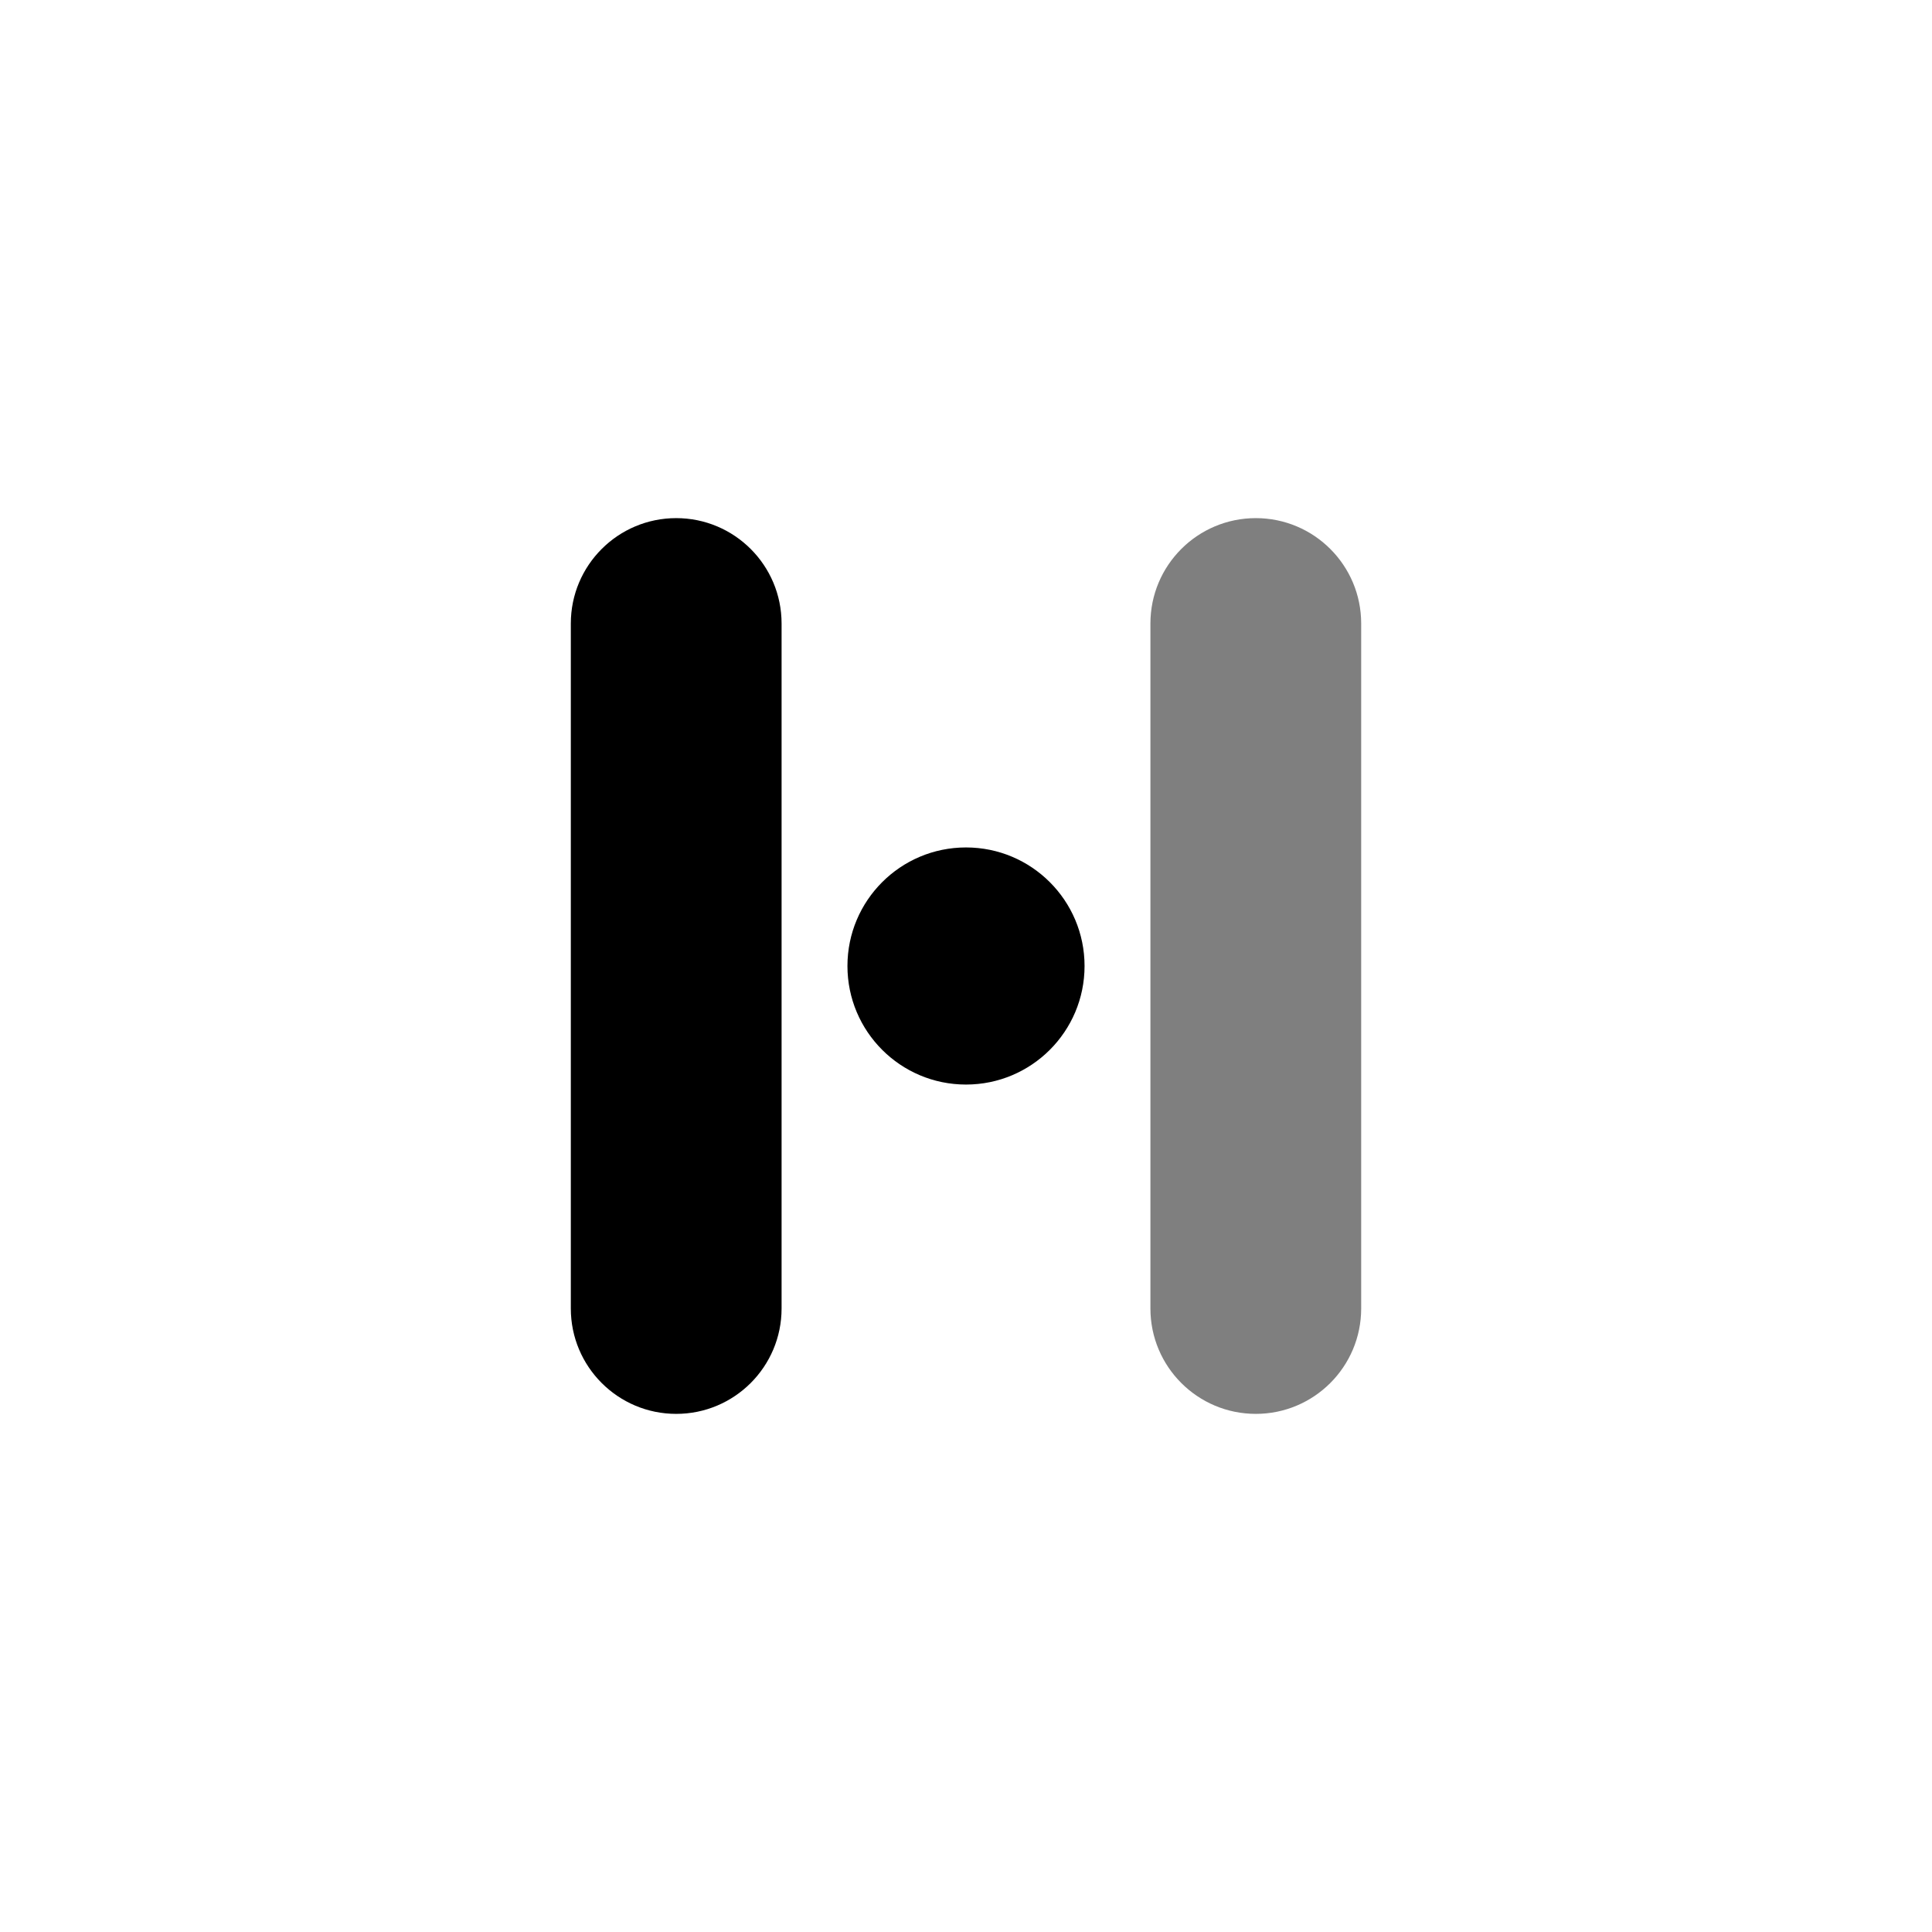
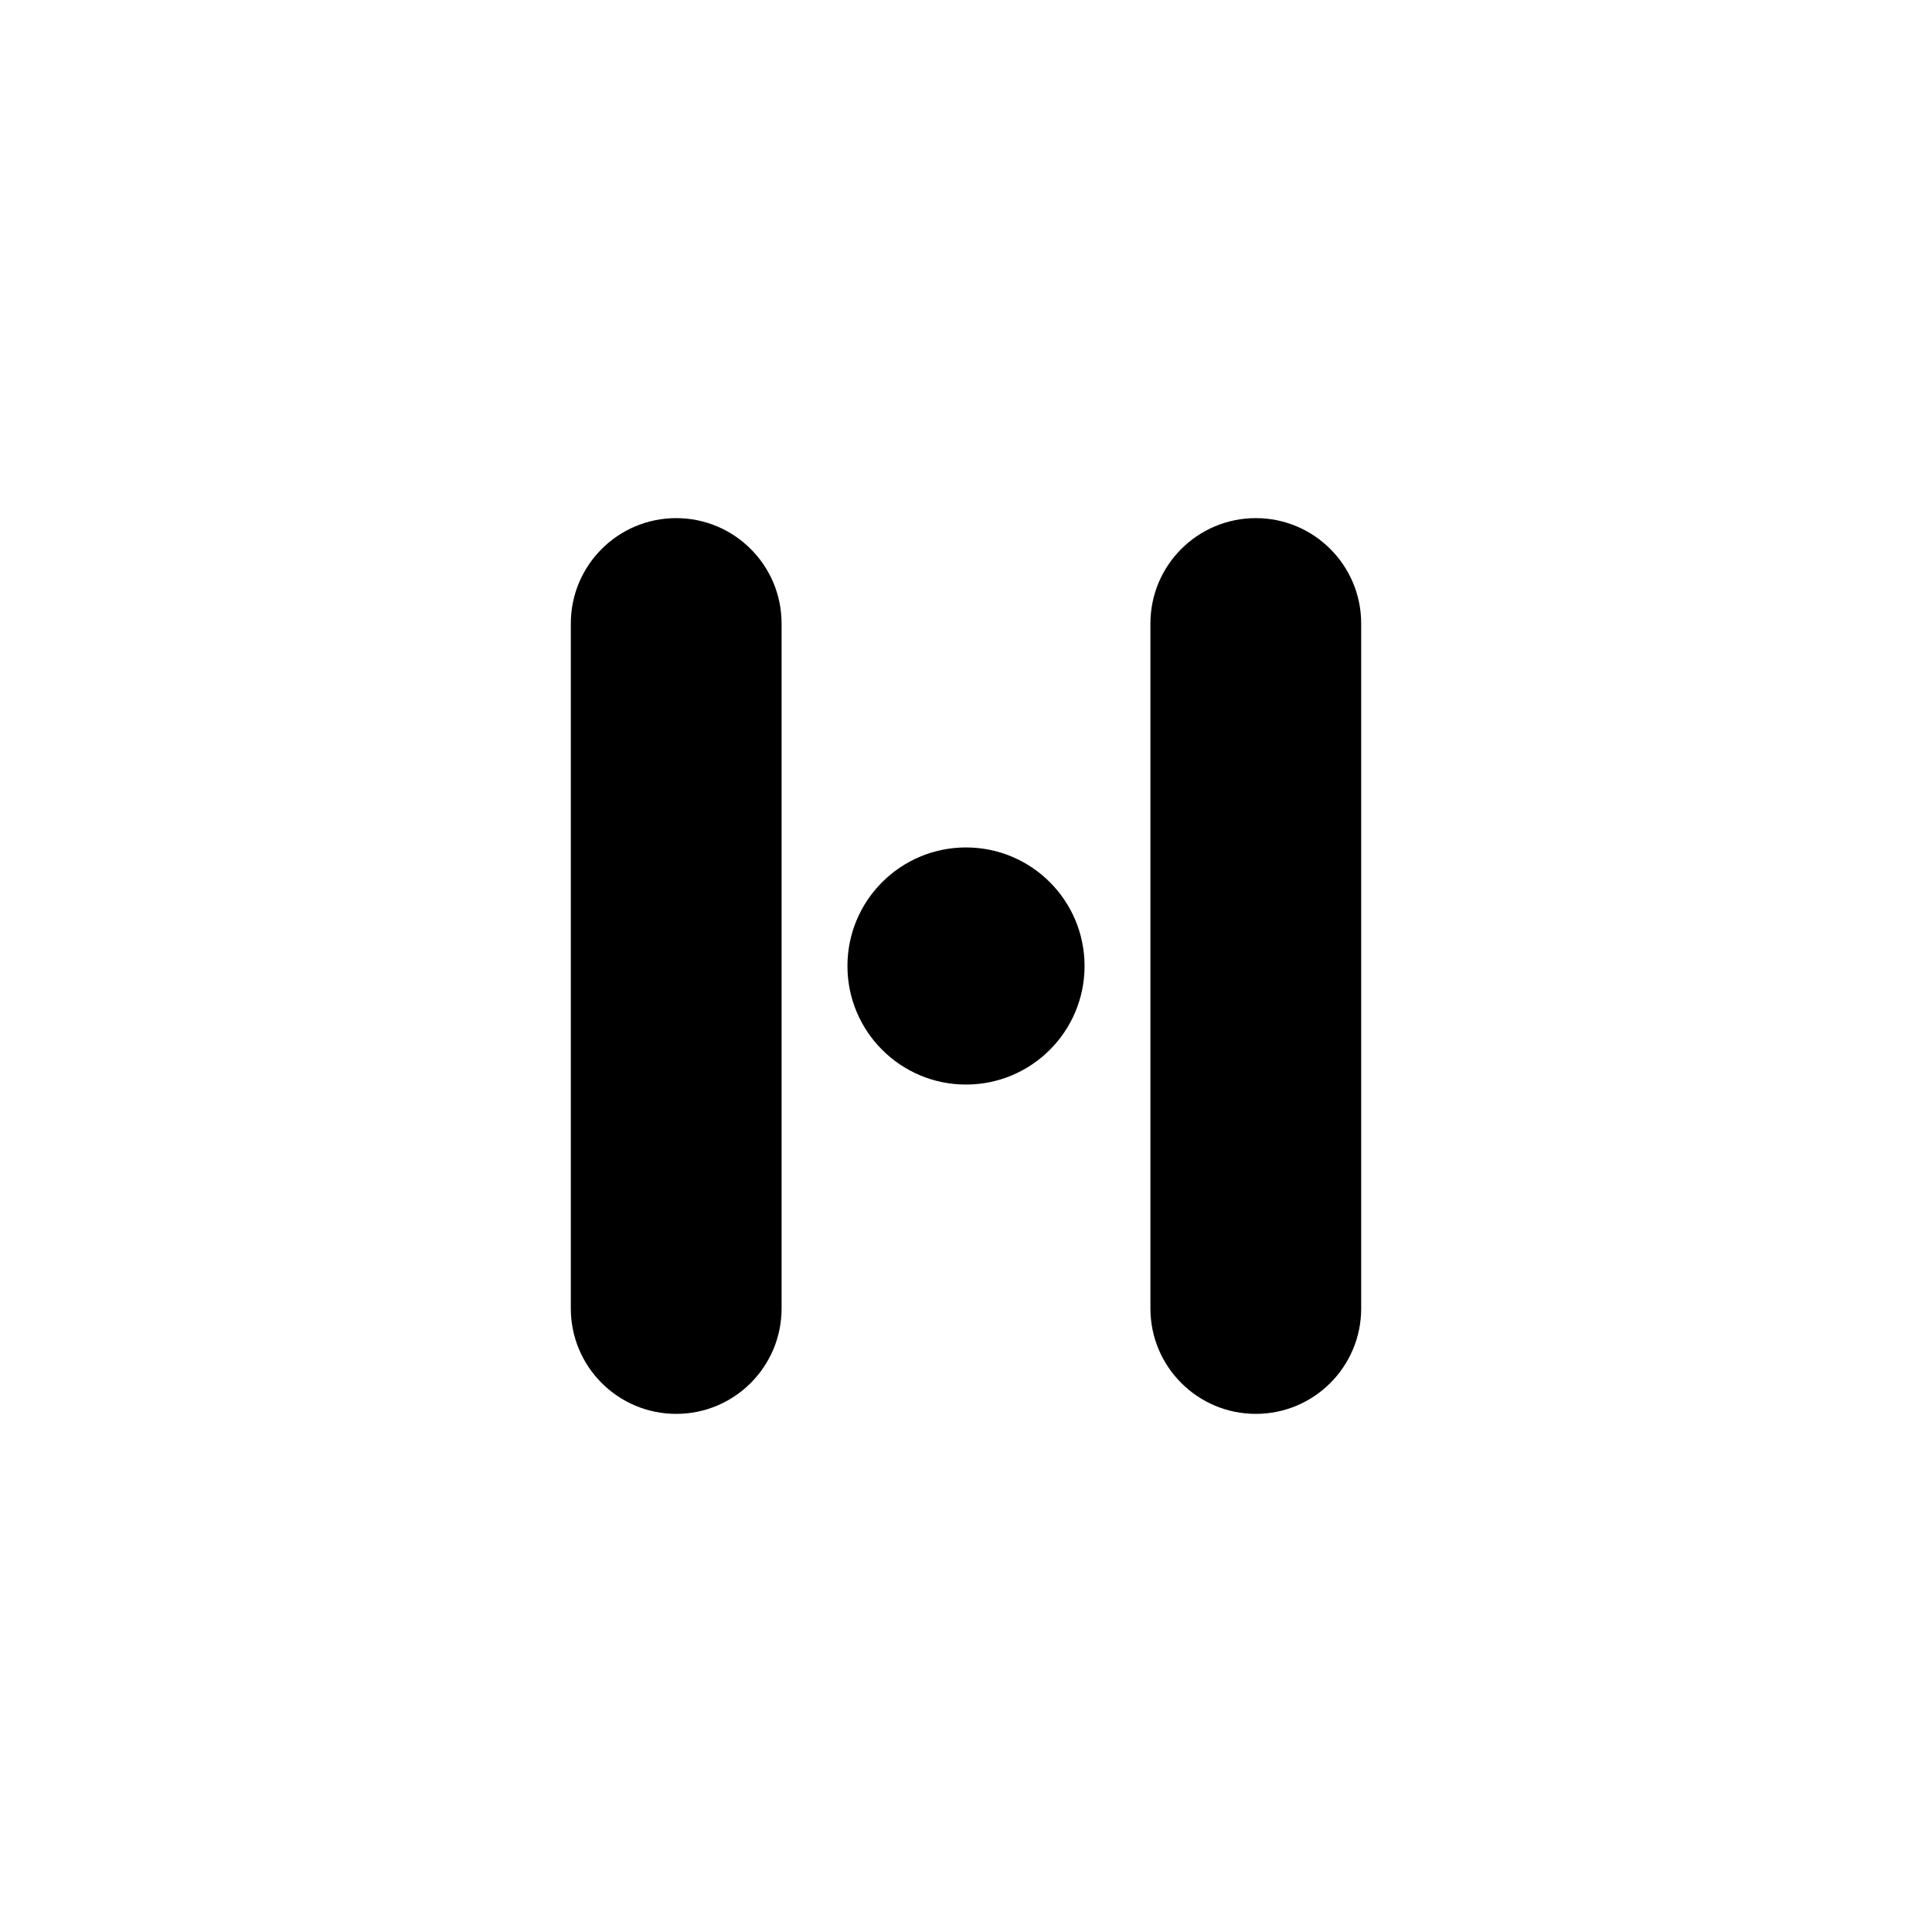
<svg xmlns="http://www.w3.org/2000/svg" width="44" height="44" viewBox="0 0 44 44">
  <g transform="translate(4 4) scale(0.3)">
    <rect x="30" y="26" width="16" height="68" rx="8" fill="#000000" />
-     <rect x="74" y="26" width="16" height="68" rx="8" fill="#000000" fill-opacity="0.5" />
+     <rect x="74" y="26" width="16" height="68" rx="8" fill="#000000" />
    <circle cx="60" cy="60" r="9" fill="#000000" />
  </g>
</svg>
